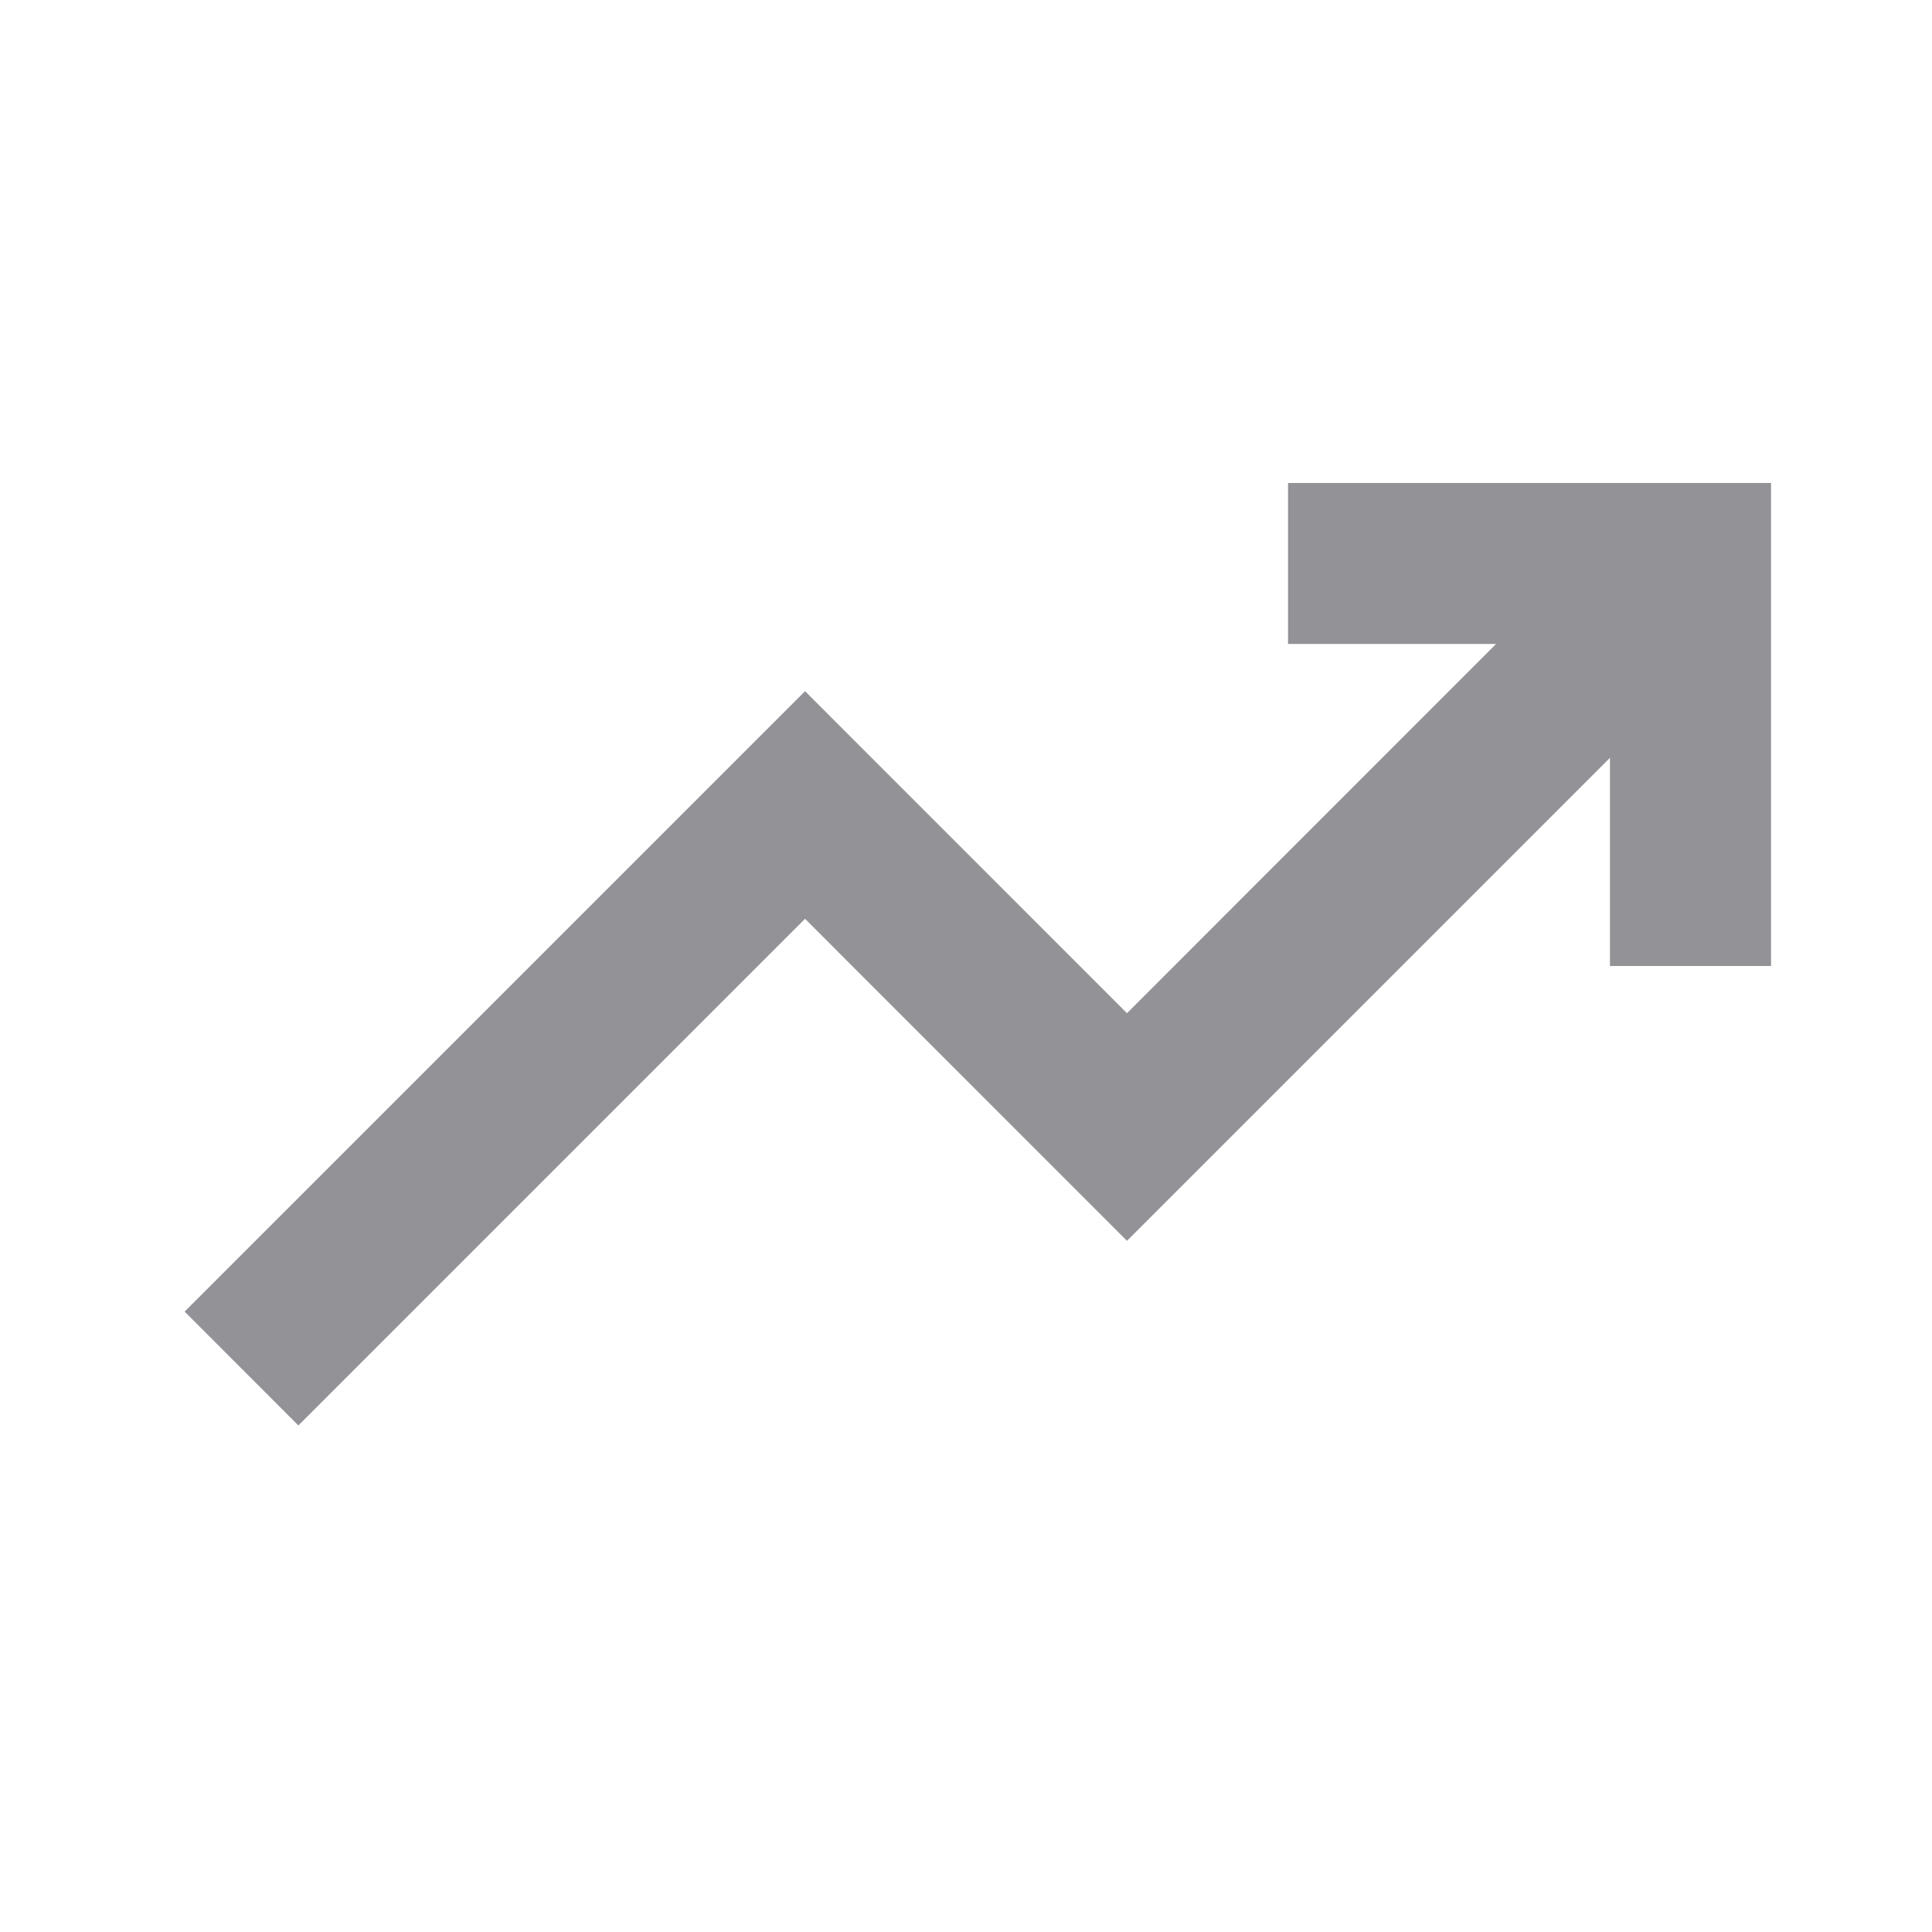
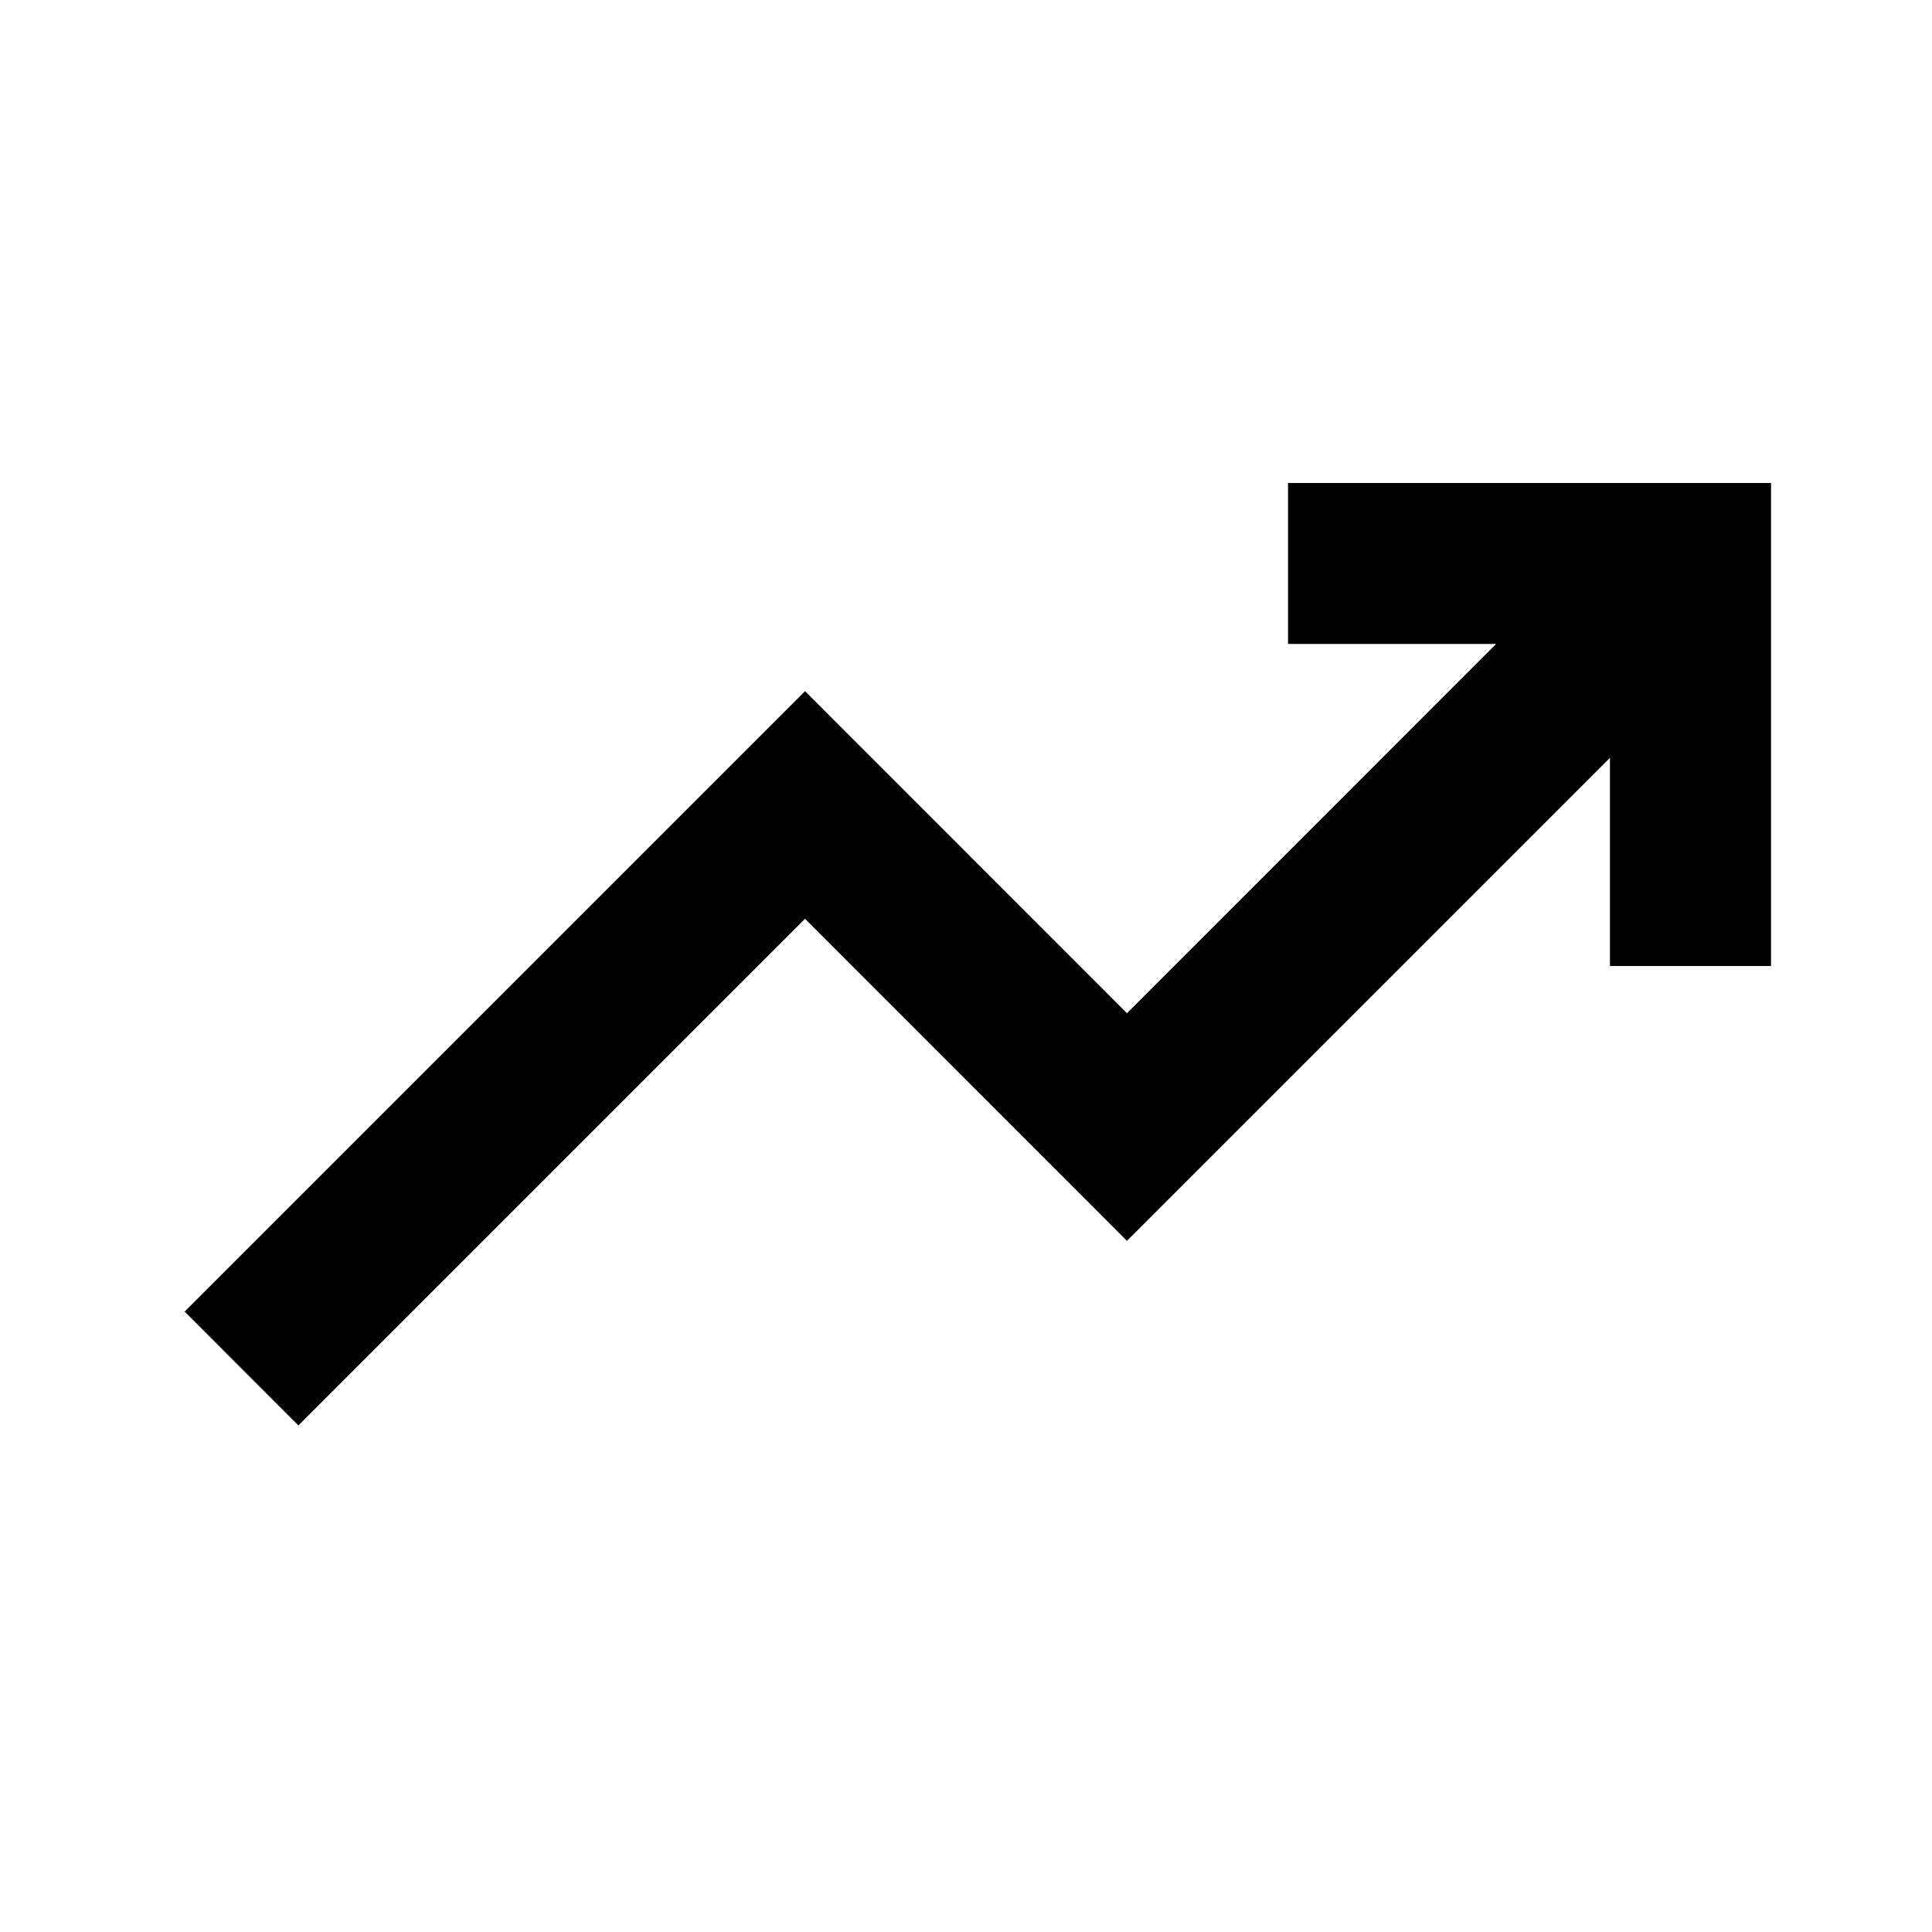
<svg xmlns="http://www.w3.org/2000/svg" width="16" height="16" viewBox="0 0 16 16" fill="none">
-   <path fill-rule="evenodd" clip-rule="evenodd" d="M10.667 4H14.667V8H13.333V6.276L9.333 10.276L6.667 7.609L2.471 11.805L1.529 10.862L6.667 5.724L9.333 8.391L12.39 5.333H10.667V4Z" fill="#929297" />
+   <path fill-rule="evenodd" clip-rule="evenodd" d="M10.667 4H14.667V8H13.333V6.276L9.333 10.276L6.667 7.609L2.471 11.805L1.529 10.862L6.667 5.724L9.333 8.391L12.39 5.333H10.667V4Z" fill="currentColor" />
</svg>
